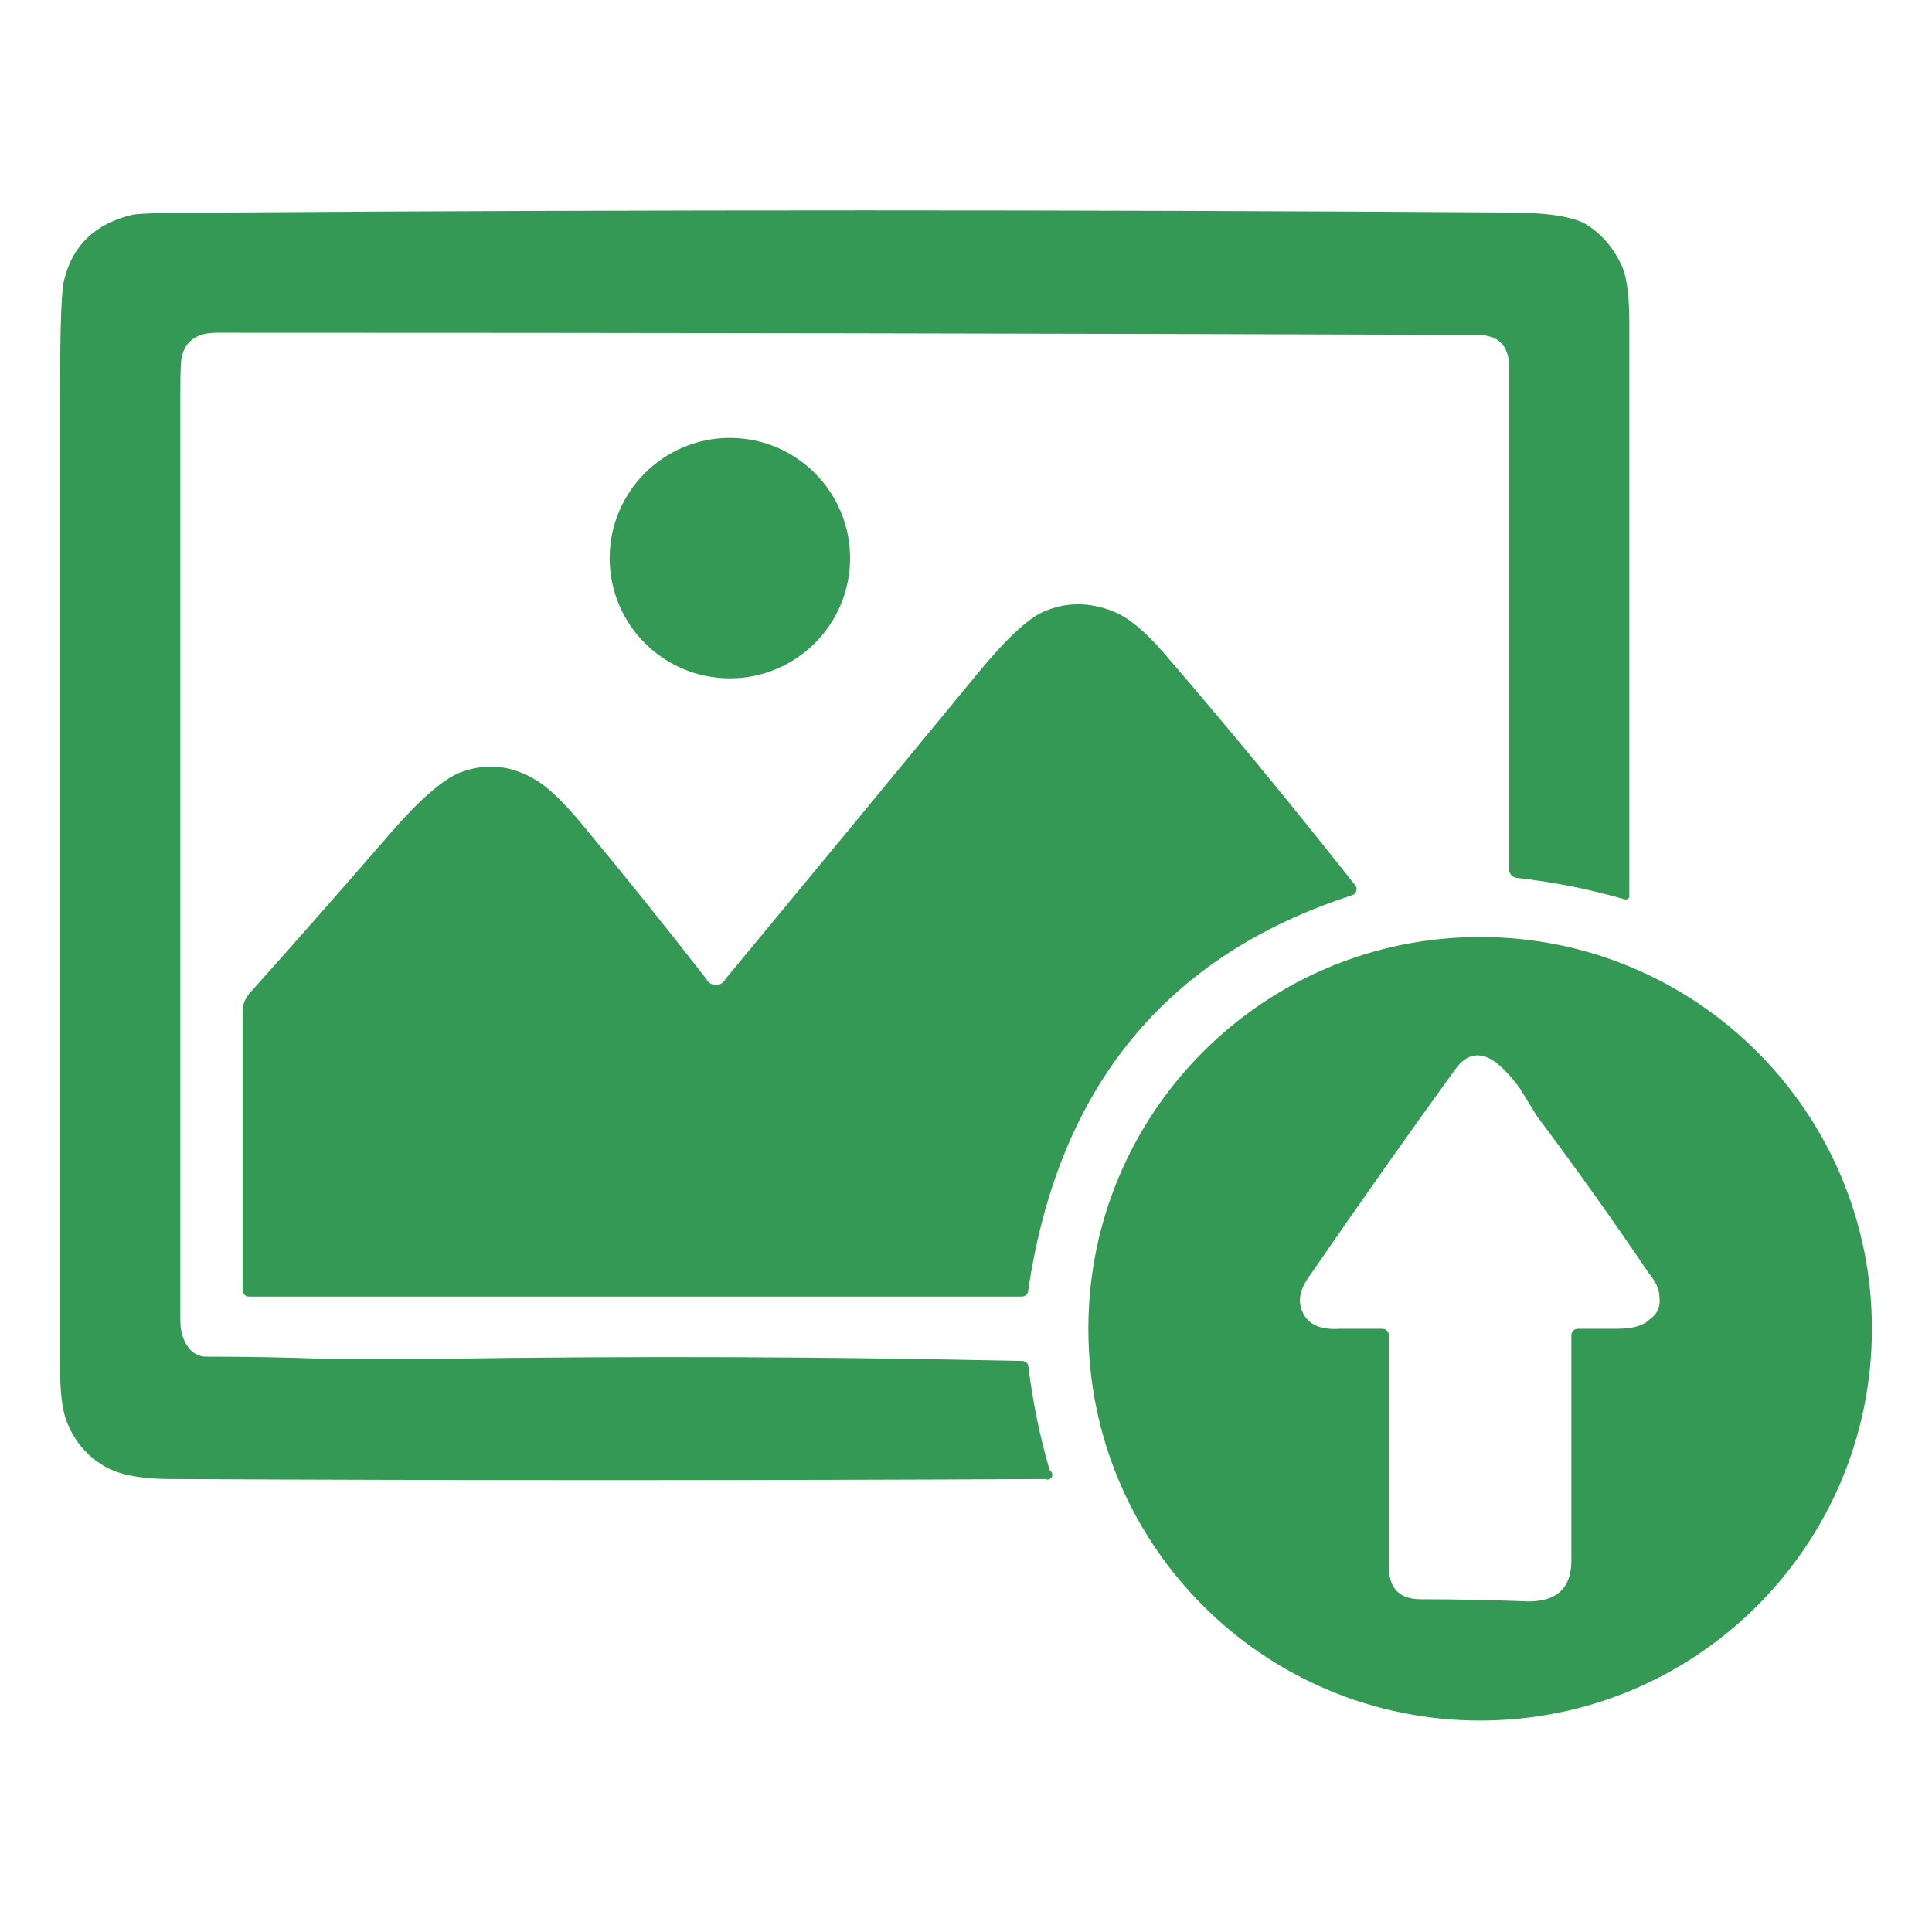
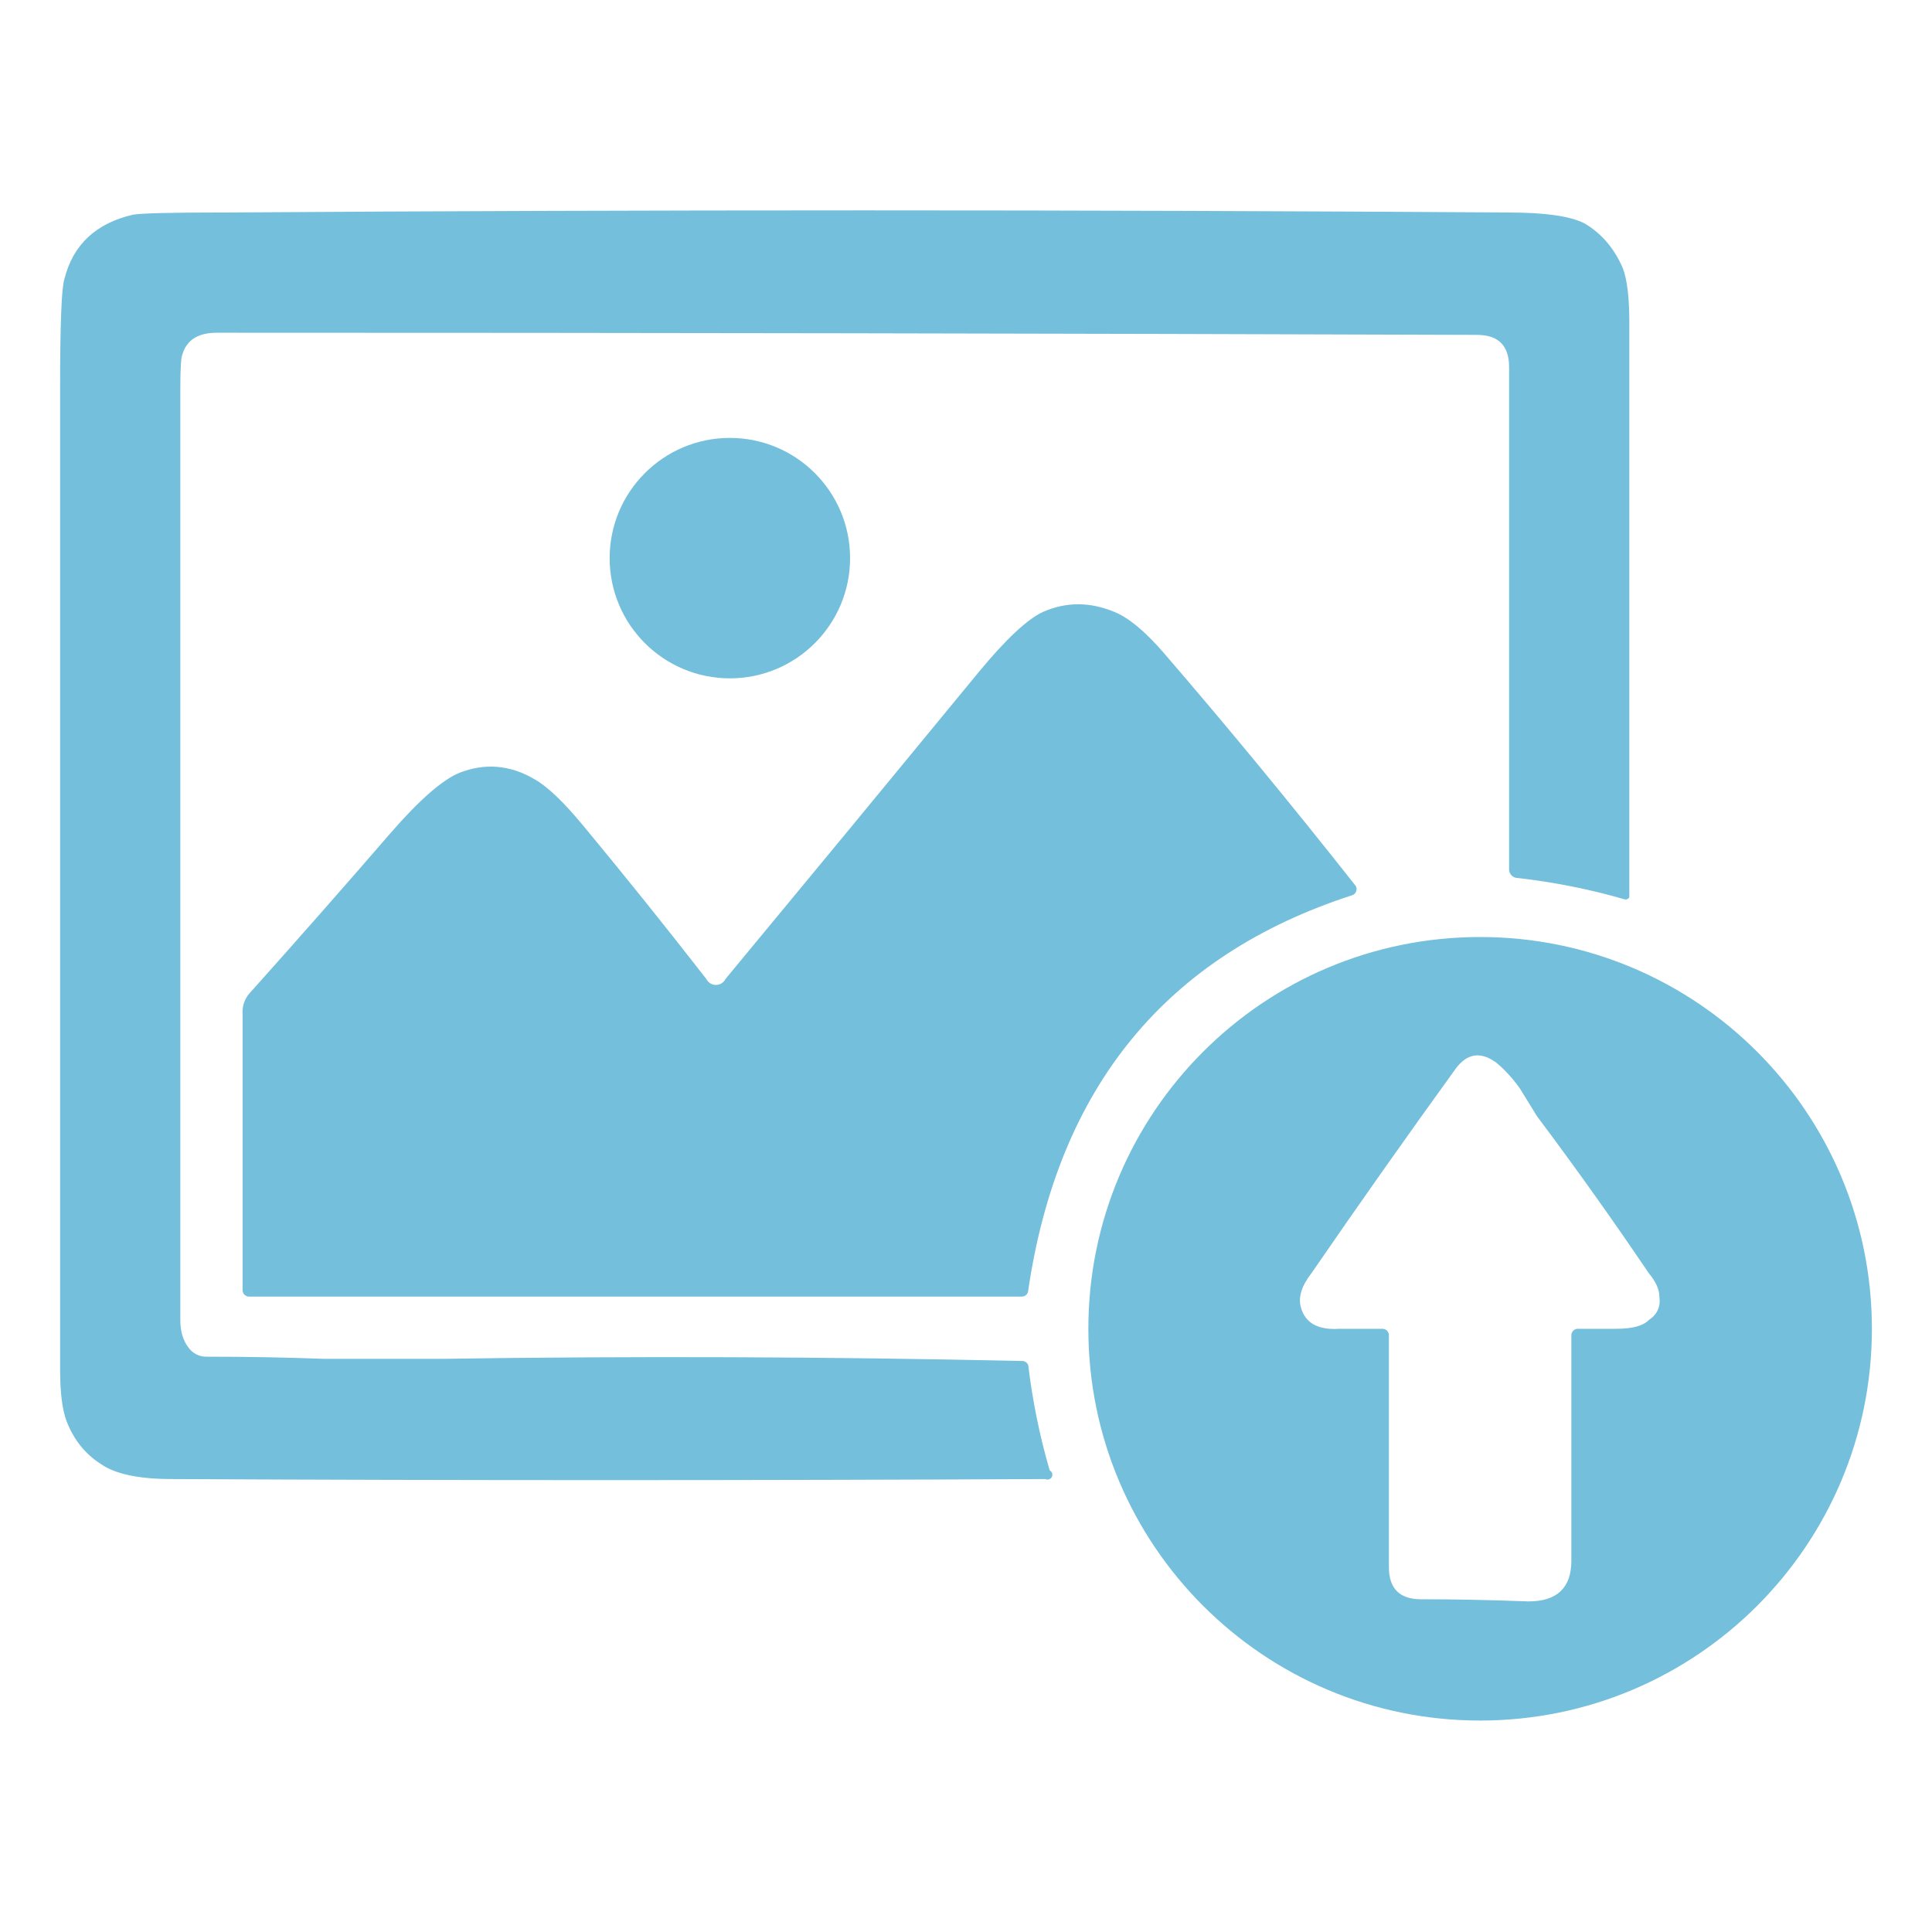
<svg xmlns="http://www.w3.org/2000/svg" viewBox="0 0 90 90">
-   <path fill="#395" d="m8.8 62.8a1 1 70.6 00.8.4q2.8 0 5.5.1 3.3 0 5.5 0 13.4-.2 27 .1a.3.3 87.2 01.3.2q.3 2.5 1 4.9a.2.2 90 01-.2.4q-20.6.1-40.7 0-2.3 0-3.3-.7-1.1-.7-1.6-2-.3-.8-.3-2.4 0-22.8 0-45.7 0-4.5.2-5.1.6-2.4 3.2-3 .6-.1 4-.1 30.1-.2 60.1 0 2.5 0 3.5.5 1.2.7 1.8 2.1.3.8.3 2.5 0 13.4 0 26.8a.2.2 90 01-.2.1q-2.4-.7-5-1a.4.4 2.3 01-.4-.4l0-23.4q0-1.5-1.5-1.5-29.1-.1-58.7-.1-1.3 0-1.6 1-.1.2-.1 1.6 0 21.4 0 42.9 0 0 0 .5 0 .8.4 1.3zm30.8-36.8a5.6 5.6 90 11-11.2 0 5.6 5.6 90 1111.2 0zm-6.7 19.6a.5.5 90 00.9 0q5.8-7 11.8-14.3 1.9-2.3 3-2.8 1.6-.7 3.3 0 1 .4 2.3 1.9 4.4 5.1 8.9 10.8a.3.3 61.2 01-.1.5q-13 4.2-15.1 18.4a.3.3-85.3 01-.3.3l-36 0a.3.3 0 01-.3-.3l0-12.9a1.3 1.3-25 01.3-.9q3.4-3.8 6.6-7.5 2-2.3 3.2-2.8 1.8-.7 3.5.3.9.5 2.3 2.2 2.9 3.5 5.7 7.1zm54.3 16.3a18.2 18.2 90 11-36.5 0 18.2 18.2 90 1136.5 0zm-17.5-12.4q-1.1-.8-1.9.3-3.4 4.7-6.7 9.5-.7.9-.5 1.6.3 1.1 1.8 1 .9 0 2 0a.3.3 90 01.3.3v10.8q0 1.5 1.5 1.5 2.4 0 5 .1 2 0 2-1.9 0-5 0-10.5a.3.3 90 01.3-.3q1 0 1.8 0 1.1 0 1.5-.4.6-.4.5-1.1 0-.5-.5-1.1-2.5-3.7-5.2-7.3 0 0-.8-1.3-.5-.7-1.1-1.2z" />
+   <path fill="#74bfdc" d="m8.8 62.8a1 1 70.6 00.8.4q2.8 0 5.5.1 3.3 0 5.5 0 13.4-.2 27 .1a.3.3 87.2 01.3.2q.3 2.5 1 4.9a.2.2 90 01-.2.4q-20.6.1-40.7 0-2.3 0-3.3-.7-1.1-.7-1.6-2-.3-.8-.3-2.4 0-22.8 0-45.7 0-4.5.2-5.1.6-2.4 3.2-3 .6-.1 4-.1 30.1-.2 60.1 0 2.5 0 3.5.5 1.2.7 1.8 2.1.3.8.3 2.5 0 13.4 0 26.8a.2.2 90 01-.2.1q-2.4-.7-5-1a.4.4 2.3 01-.4-.4l0-23.4q0-1.5-1.5-1.5-29.1-.1-58.7-.1-1.3 0-1.6 1-.1.2-.1 1.6 0 21.4 0 42.9 0 0 0 .5 0 .8.4 1.3zm30.8-36.8a5.6 5.6 90 11-11.2 0 5.6 5.6 90 1111.2 0zm-6.7 19.6a.5.5 90 00.9 0q5.8-7 11.8-14.3 1.9-2.3 3-2.8 1.6-.7 3.3 0 1 .4 2.3 1.9 4.4 5.1 8.9 10.8a.3.3 61.2 01-.1.5q-13 4.2-15.1 18.4a.3.3-85.3 01-.3.3l-36 0a.3.3 0 01-.3-.3l0-12.9a1.3 1.3-25 01.3-.9q3.4-3.8 6.6-7.5 2-2.3 3.2-2.8 1.8-.7 3.5.3.9.5 2.3 2.2 2.9 3.5 5.7 7.1zm54.3 16.3a18.2 18.2 90 11-36.5 0 18.2 18.2 90 1136.5 0zm-17.5-12.4q-1.1-.8-1.9.3-3.4 4.7-6.7 9.5-.7.9-.5 1.6.3 1.1 1.8 1 .9 0 2 0a.3.3 90 01.3.3v10.8q0 1.5 1.5 1.5 2.4 0 5 .1 2 0 2-1.9 0-5 0-10.5a.3.3 90 01.3-.3q1 0 1.8 0 1.1 0 1.5-.4.6-.4.5-1.1 0-.5-.5-1.1-2.5-3.7-5.2-7.3 0 0-.8-1.3-.5-.7-1.1-1.2z" />
</svg>
